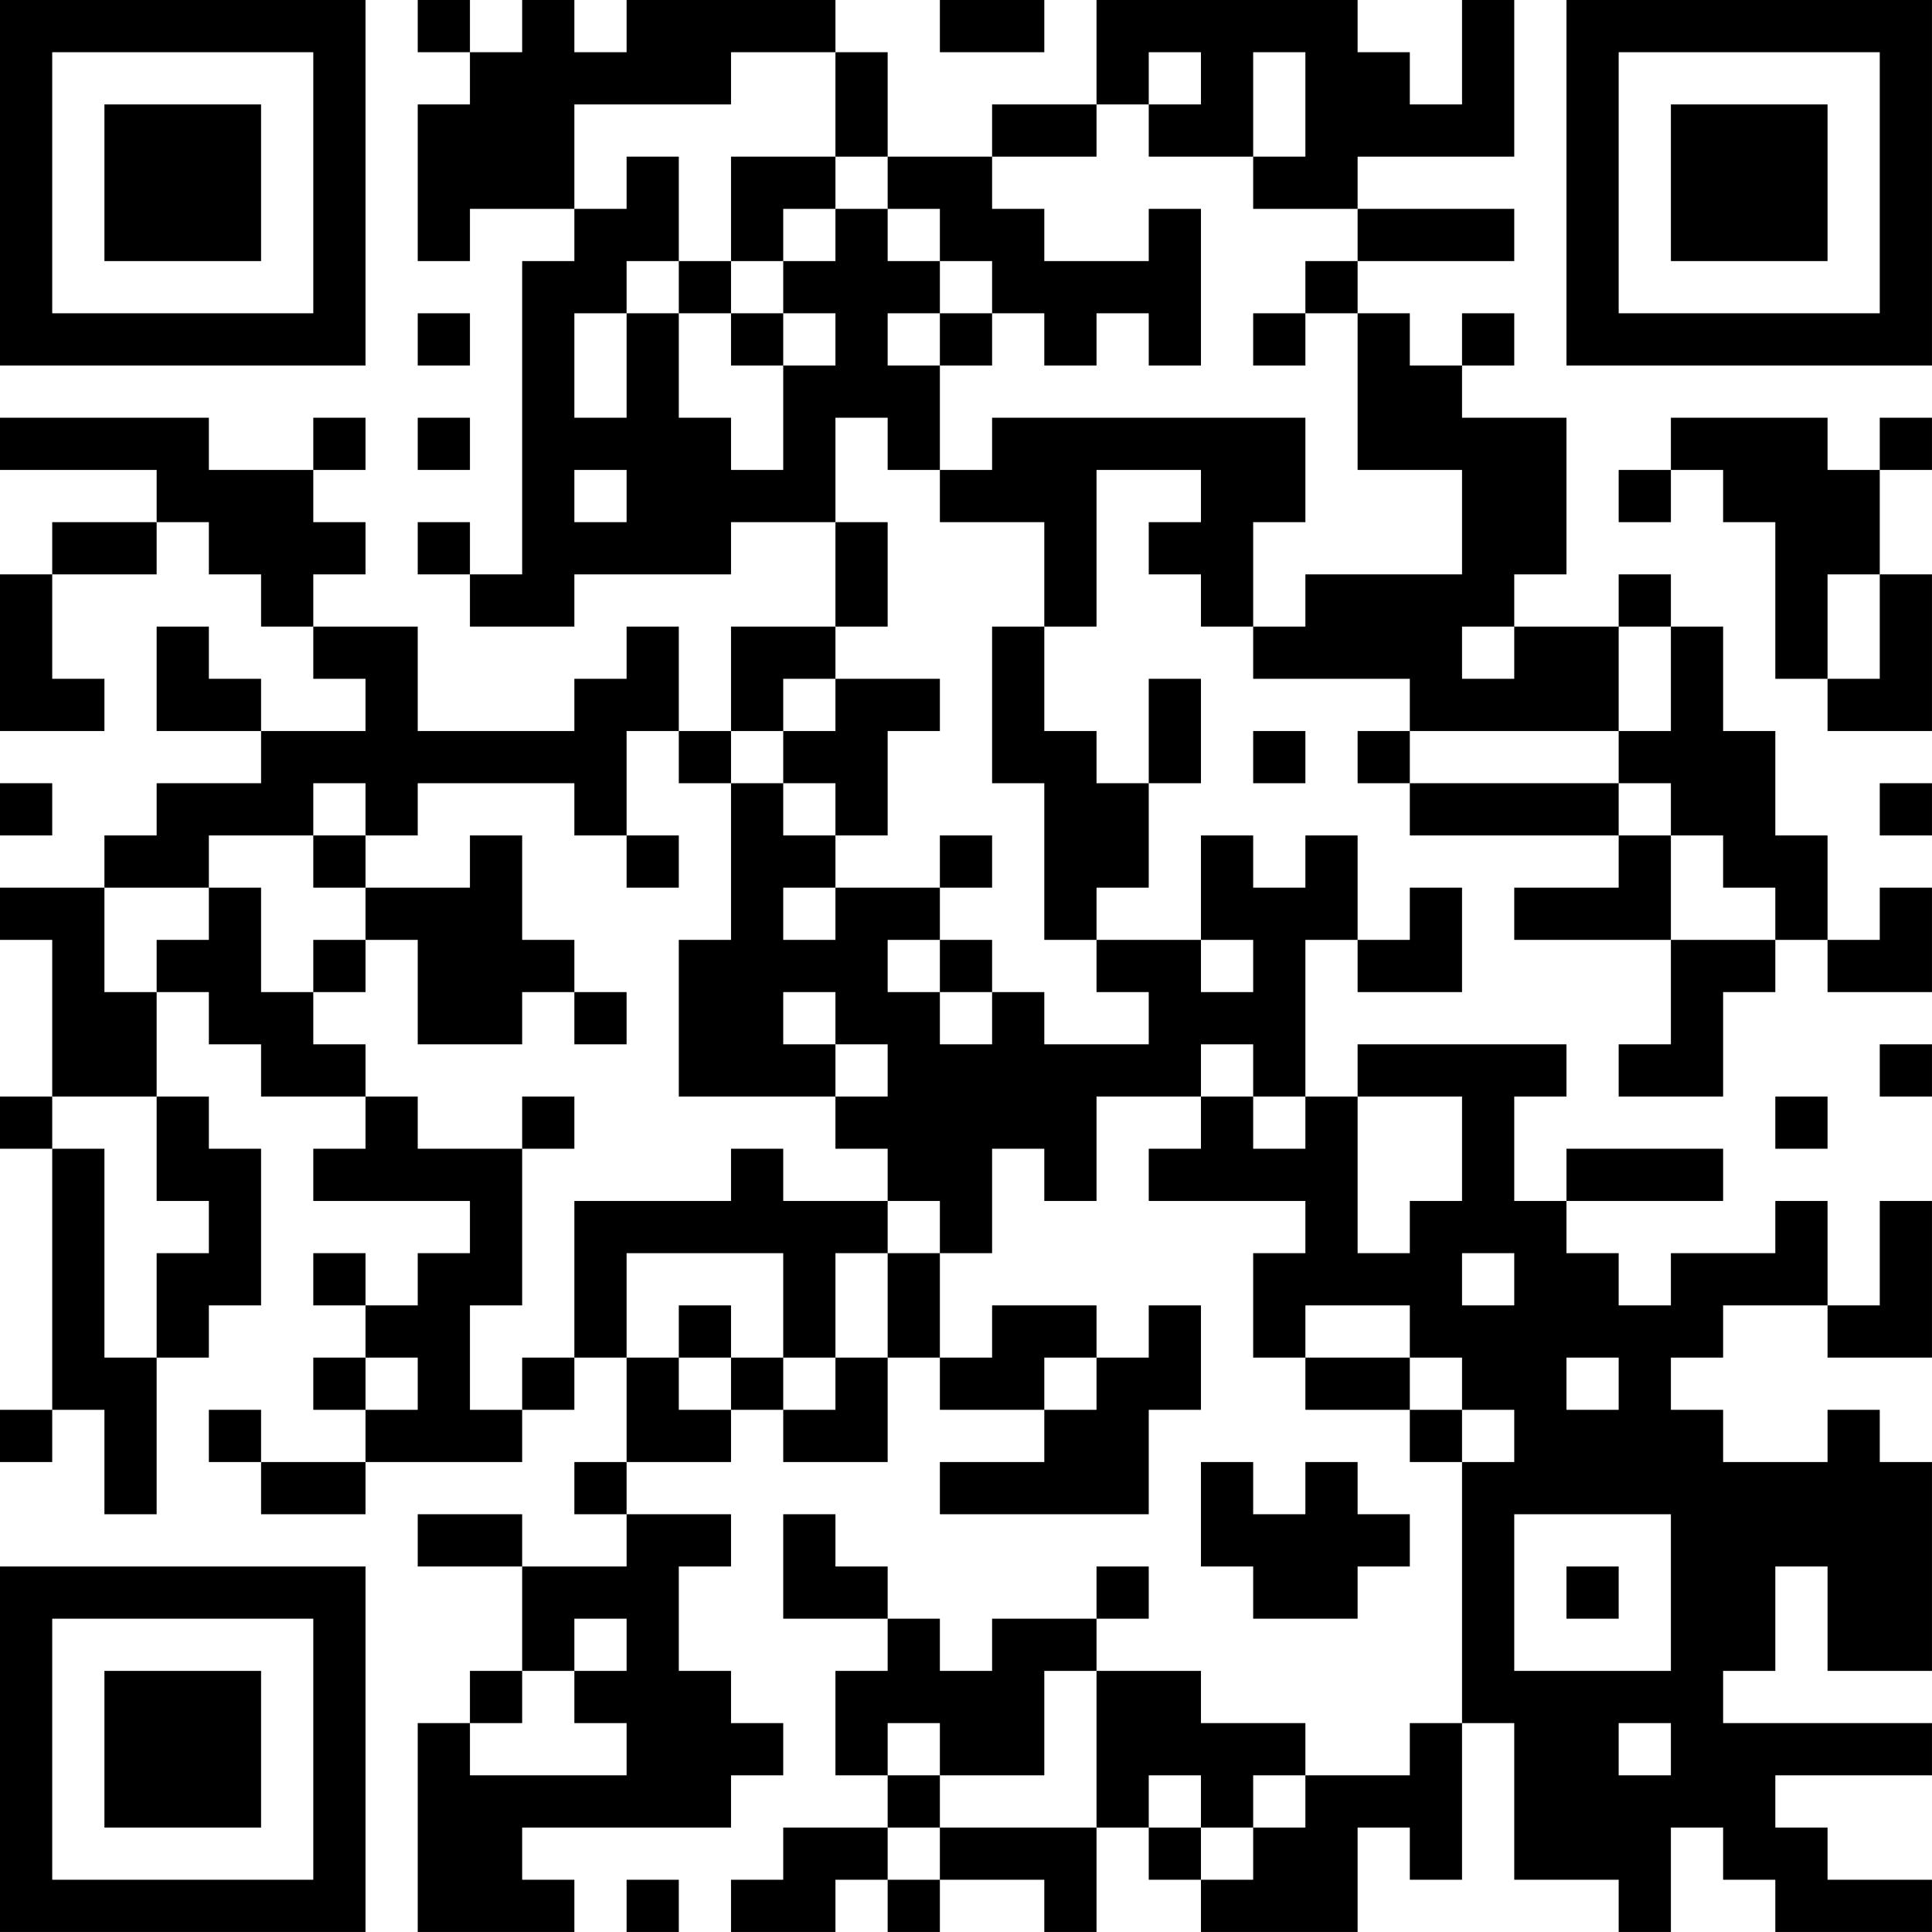
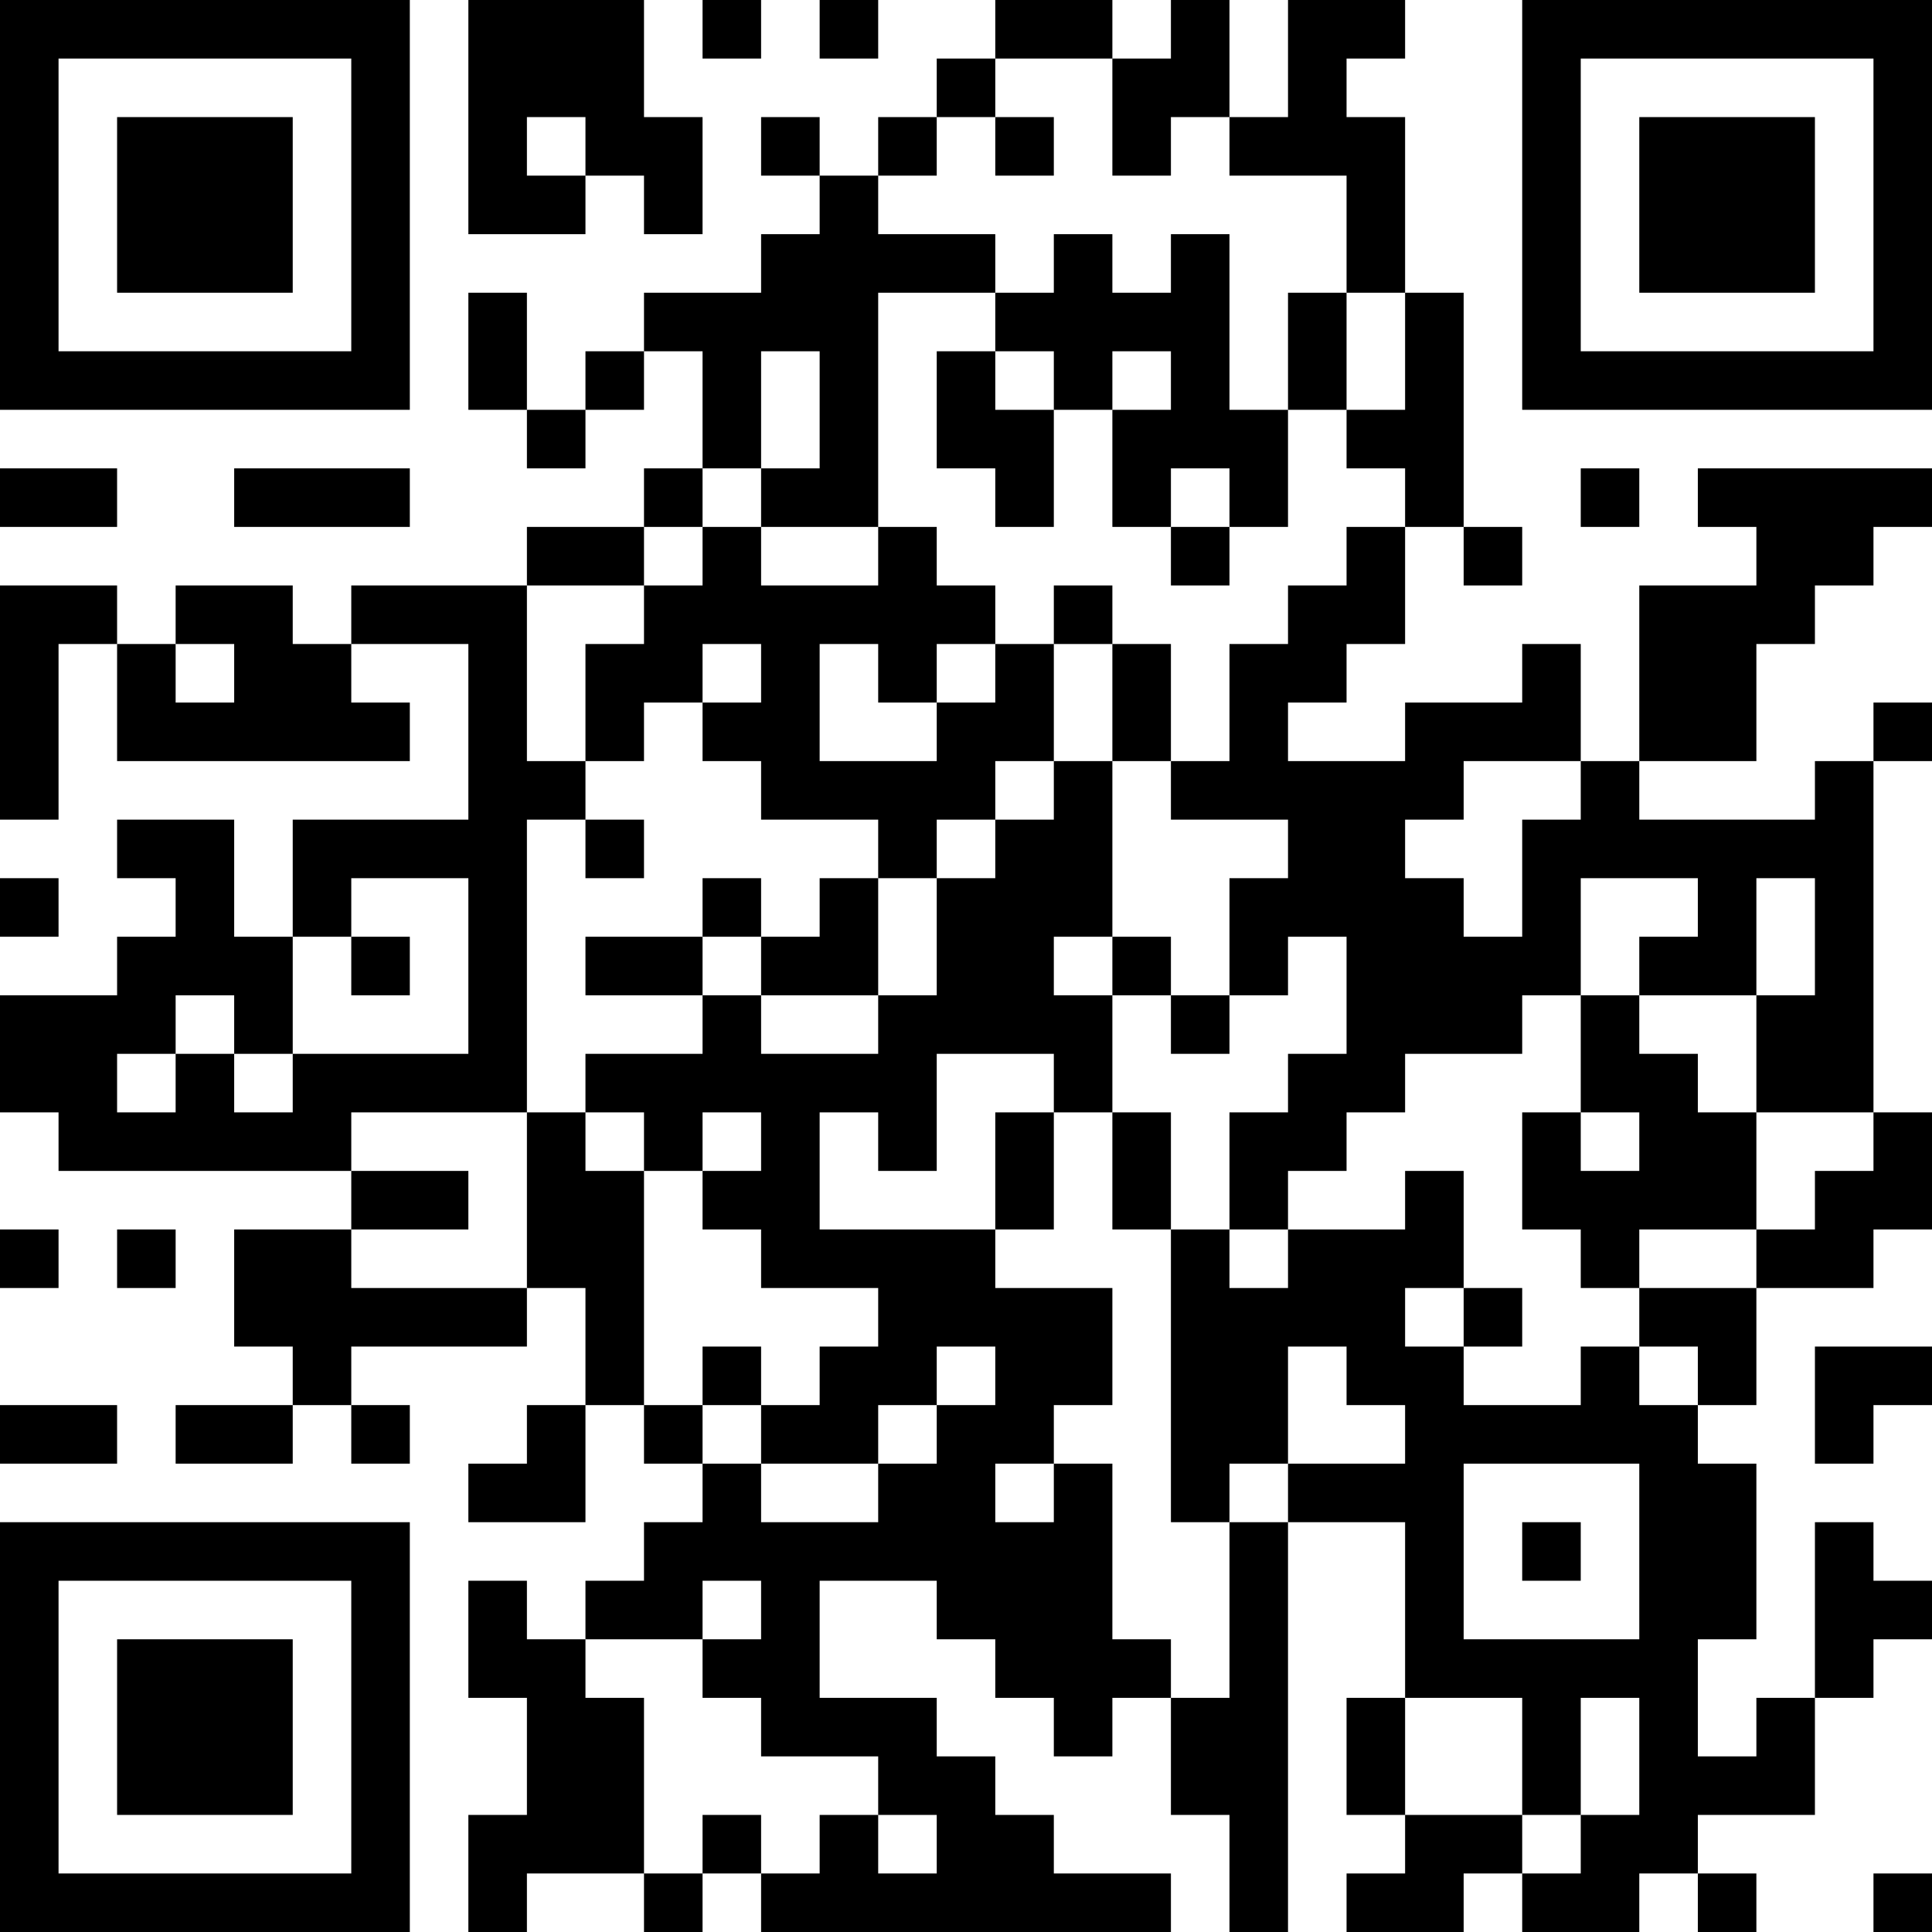
<svg xmlns="http://www.w3.org/2000/svg" version="1.1" width="300" height="300" viewBox="0 0 300 300">
  <rect x="0" y="0" width="300" height="300" fill="#ffffff" />
-   <g transform="scale(8.108)">
+   <g transform="scale(9.091)">
    <g transform="translate(0,0)">
-       <path fill-rule="evenodd" d="M8 0L8 1L9 1L9 2L8 2L8 5L9 5L9 4L11 4L11 5L10 5L10 11L9 11L9 10L8 10L8 11L9 11L9 12L11 12L11 11L14 11L14 10L16 10L16 12L14 12L14 14L13 14L13 12L12 12L12 13L11 13L11 14L8 14L8 12L6 12L6 11L7 11L7 10L6 10L6 9L7 9L7 8L6 8L6 9L4 9L4 8L0 8L0 9L3 9L3 10L1 10L1 11L0 11L0 14L2 14L2 13L1 13L1 11L3 11L3 10L4 10L4 11L5 11L5 12L6 12L6 13L7 13L7 14L5 14L5 13L4 13L4 12L3 12L3 14L5 14L5 15L3 15L3 16L2 16L2 17L0 17L0 18L1 18L1 21L0 21L0 22L1 22L1 27L0 27L0 28L1 28L1 27L2 27L2 29L3 29L3 26L4 26L4 25L5 25L5 22L4 22L4 21L3 21L3 19L4 19L4 20L5 20L5 21L7 21L7 22L6 22L6 23L9 23L9 24L8 24L8 25L7 25L7 24L6 24L6 25L7 25L7 26L6 26L6 27L7 27L7 28L5 28L5 27L4 27L4 28L5 28L5 29L7 29L7 28L10 28L10 27L11 27L11 26L12 26L12 28L11 28L11 29L12 29L12 30L10 30L10 29L8 29L8 30L10 30L10 32L9 32L9 33L8 33L8 37L11 37L11 36L10 36L10 35L14 35L14 34L15 34L15 33L14 33L14 32L13 32L13 30L14 30L14 29L12 29L12 28L14 28L14 27L15 27L15 28L17 28L17 26L18 26L18 27L20 27L20 28L18 28L18 29L22 29L22 27L23 27L23 25L22 25L22 26L21 26L21 25L19 25L19 26L18 26L18 24L19 24L19 22L20 22L20 23L21 23L21 21L23 21L23 22L22 22L22 23L25 23L25 24L24 24L24 26L25 26L25 27L27 27L27 28L28 28L28 33L27 33L27 34L25 34L25 33L23 33L23 32L21 32L21 31L22 31L22 30L21 30L21 31L19 31L19 32L18 32L18 31L17 31L17 30L16 30L16 29L15 29L15 31L17 31L17 32L16 32L16 34L17 34L17 35L15 35L15 36L14 36L14 37L16 37L16 36L17 36L17 37L18 37L18 36L20 36L20 37L21 37L21 35L22 35L22 36L23 36L23 37L26 37L26 35L27 35L27 36L28 36L28 33L29 33L29 36L31 36L31 37L32 37L32 35L33 35L33 36L34 36L34 37L37 37L37 36L35 36L35 35L34 35L34 34L37 34L37 33L33 33L33 32L34 32L34 30L35 30L35 32L37 32L37 28L36 28L36 27L35 27L35 28L33 28L33 27L32 27L32 26L33 26L33 25L35 25L35 26L37 26L37 23L36 23L36 25L35 25L35 23L34 23L34 24L32 24L32 25L31 25L31 24L30 24L30 23L33 23L33 22L30 22L30 23L29 23L29 21L30 21L30 20L26 20L26 21L25 21L25 18L26 18L26 19L28 19L28 17L27 17L27 18L26 18L26 16L25 16L25 17L24 17L24 16L23 16L23 18L21 18L21 17L22 17L22 15L23 15L23 13L22 13L22 15L21 15L21 14L20 14L20 12L21 12L21 9L23 9L23 10L22 10L22 11L23 11L23 12L24 12L24 13L27 13L27 14L26 14L26 15L27 15L27 16L31 16L31 17L29 17L29 18L32 18L32 20L31 20L31 21L33 21L33 19L34 19L34 18L35 18L35 19L37 19L37 17L36 17L36 18L35 18L35 16L34 16L34 14L33 14L33 12L32 12L32 11L31 11L31 12L29 12L29 11L30 11L30 8L28 8L28 7L29 7L29 6L28 6L28 7L27 7L27 6L26 6L26 5L29 5L29 4L26 4L26 3L29 3L29 0L28 0L28 2L27 2L27 1L26 1L26 0L21 0L21 2L19 2L19 3L17 3L17 1L16 1L16 0L12 0L12 1L11 1L11 0L10 0L10 1L9 1L9 0ZM18 0L18 1L20 1L20 0ZM14 1L14 2L11 2L11 4L12 4L12 3L13 3L13 5L12 5L12 6L11 6L11 8L12 8L12 6L13 6L13 8L14 8L14 9L15 9L15 7L16 7L16 6L15 6L15 5L16 5L16 4L17 4L17 5L18 5L18 6L17 6L17 7L18 7L18 9L17 9L17 8L16 8L16 10L17 10L17 12L16 12L16 13L15 13L15 14L14 14L14 15L13 15L13 14L12 14L12 16L11 16L11 15L8 15L8 16L7 16L7 15L6 15L6 16L4 16L4 17L2 17L2 19L3 19L3 18L4 18L4 17L5 17L5 19L6 19L6 20L7 20L7 21L8 21L8 22L10 22L10 25L9 25L9 27L10 27L10 26L11 26L11 23L14 23L14 22L15 22L15 23L17 23L17 24L16 24L16 26L15 26L15 24L12 24L12 26L13 26L13 27L14 27L14 26L15 26L15 27L16 27L16 26L17 26L17 24L18 24L18 23L17 23L17 22L16 22L16 21L17 21L17 20L16 20L16 19L15 19L15 20L16 20L16 21L13 21L13 18L14 18L14 15L15 15L15 16L16 16L16 17L15 17L15 18L16 18L16 17L18 17L18 18L17 18L17 19L18 19L18 20L19 20L19 19L20 19L20 20L22 20L22 19L21 19L21 18L20 18L20 15L19 15L19 12L20 12L20 10L18 10L18 9L19 9L19 8L25 8L25 10L24 10L24 12L25 12L25 11L28 11L28 9L26 9L26 6L25 6L25 5L26 5L26 4L24 4L24 3L25 3L25 1L24 1L24 3L22 3L22 2L23 2L23 1L22 1L22 2L21 2L21 3L19 3L19 4L20 4L20 5L22 5L22 4L23 4L23 7L22 7L22 6L21 6L21 7L20 7L20 6L19 6L19 5L18 5L18 4L17 4L17 3L16 3L16 1ZM14 3L14 5L13 5L13 6L14 6L14 7L15 7L15 6L14 6L14 5L15 5L15 4L16 4L16 3ZM8 6L8 7L9 7L9 6ZM18 6L18 7L19 7L19 6ZM24 6L24 7L25 7L25 6ZM8 8L8 9L9 9L9 8ZM32 8L32 9L31 9L31 10L32 10L32 9L33 9L33 10L34 10L34 13L35 13L35 14L37 14L37 11L36 11L36 9L37 9L37 8L36 8L36 9L35 9L35 8ZM11 9L11 10L12 10L12 9ZM35 11L35 13L36 13L36 11ZM28 12L28 13L29 13L29 12ZM31 12L31 14L27 14L27 15L31 15L31 16L32 16L32 18L34 18L34 17L33 17L33 16L32 16L32 15L31 15L31 14L32 14L32 12ZM16 13L16 14L15 14L15 15L16 15L16 16L17 16L17 14L18 14L18 13ZM24 14L24 15L25 15L25 14ZM0 15L0 16L1 16L1 15ZM36 15L36 16L37 16L37 15ZM6 16L6 17L7 17L7 18L6 18L6 19L7 19L7 18L8 18L8 20L10 20L10 19L11 19L11 20L12 20L12 19L11 19L11 18L10 18L10 16L9 16L9 17L7 17L7 16ZM12 16L12 17L13 17L13 16ZM18 16L18 17L19 17L19 16ZM18 18L18 19L19 19L19 18ZM23 18L23 19L24 19L24 18ZM23 20L23 21L24 21L24 22L25 22L25 21L24 21L24 20ZM36 20L36 21L37 21L37 20ZM1 21L1 22L2 22L2 26L3 26L3 24L4 24L4 23L3 23L3 21ZM10 21L10 22L11 22L11 21ZM26 21L26 24L27 24L27 23L28 23L28 21ZM34 21L34 22L35 22L35 21ZM28 24L28 25L29 25L29 24ZM13 25L13 26L14 26L14 25ZM25 25L25 26L27 26L27 27L28 27L28 28L29 28L29 27L28 27L28 26L27 26L27 25ZM7 26L7 27L8 27L8 26ZM20 26L20 27L21 27L21 26ZM30 26L30 27L31 27L31 26ZM23 28L23 30L24 30L24 31L26 31L26 30L27 30L27 29L26 29L26 28L25 28L25 29L24 29L24 28ZM29 29L29 32L32 32L32 29ZM30 30L30 31L31 31L31 30ZM11 31L11 32L10 32L10 33L9 33L9 34L12 34L12 33L11 33L11 32L12 32L12 31ZM20 32L20 34L18 34L18 33L17 33L17 34L18 34L18 35L17 35L17 36L18 36L18 35L21 35L21 32ZM31 33L31 34L32 34L32 33ZM22 34L22 35L23 35L23 36L24 36L24 35L25 35L25 34L24 34L24 35L23 35L23 34ZM12 36L12 37L13 37L13 36ZM0 0L0 7L7 7L7 0ZM1 1L1 6L6 6L6 1ZM2 2L2 5L5 5L5 2ZM30 0L30 7L37 7L37 0ZM31 1L31 6L36 6L36 1ZM32 2L32 5L35 5L35 2ZM0 30L0 37L7 37L7 30ZM1 31L1 36L6 36L6 31ZM2 32L2 35L5 35L5 32Z" fill="#000000" />
+       <path fill-rule="evenodd" d="M8 0L8 4L10 4L10 3L11 3L11 4L12 4L12 2L11 2L11 0ZM12 0L12 1L13 1L13 0ZM14 0L14 1L15 1L15 0ZM17 0L17 1L16 1L16 2L15 2L15 3L14 3L14 2L13 2L13 3L14 3L14 4L13 4L13 5L11 5L11 6L10 6L10 7L9 7L9 5L8 5L8 7L9 7L9 8L10 8L10 7L11 7L11 6L12 6L12 8L11 8L11 9L9 9L9 10L6 10L6 11L5 11L5 10L3 10L3 11L2 11L2 10L0 10L0 14L1 14L1 11L2 11L2 13L7 13L7 12L6 12L6 11L8 11L8 14L5 14L5 16L4 16L4 14L2 14L2 15L3 15L3 16L2 16L2 17L0 17L0 19L1 19L1 20L6 20L6 21L4 21L4 23L5 23L5 24L3 24L3 25L5 25L5 24L6 24L6 25L7 25L7 24L6 24L6 23L9 23L9 22L10 22L10 24L9 24L9 25L8 25L8 26L10 26L10 24L11 24L11 25L12 25L12 26L11 26L11 27L10 27L10 28L9 28L9 27L8 27L8 29L9 29L9 31L8 31L8 33L9 33L9 32L11 32L11 33L12 33L12 32L13 32L13 33L20 33L20 32L18 32L18 31L17 31L17 30L16 30L16 29L14 29L14 27L16 27L16 28L17 28L17 29L18 29L18 30L19 30L19 29L20 29L20 31L21 31L21 33L22 33L22 26L24 26L24 29L23 29L23 31L24 31L24 32L23 32L23 33L25 33L25 32L26 32L26 33L28 33L28 32L29 32L29 33L30 33L30 32L29 32L29 31L31 31L31 29L32 29L32 28L33 28L33 27L32 27L32 26L31 26L31 29L30 29L30 30L29 30L29 28L30 28L30 25L29 25L29 24L30 24L30 22L32 22L32 21L33 21L33 19L32 19L32 13L33 13L33 12L32 12L32 13L31 13L31 14L28 14L28 13L30 13L30 11L31 11L31 10L32 10L32 9L33 9L33 8L29 8L29 9L30 9L30 10L28 10L28 13L27 13L27 11L26 11L26 12L24 12L24 13L22 13L22 12L23 12L23 11L24 11L24 9L25 9L25 10L26 10L26 9L25 9L25 5L24 5L24 2L23 2L23 1L24 1L24 0L22 0L22 2L21 2L21 0L20 0L20 1L19 1L19 0ZM17 1L17 2L16 2L16 3L15 3L15 4L17 4L17 5L15 5L15 9L13 9L13 8L14 8L14 6L13 6L13 8L12 8L12 9L11 9L11 10L9 10L9 13L10 13L10 14L9 14L9 19L6 19L6 20L8 20L8 21L6 21L6 22L9 22L9 19L10 19L10 20L11 20L11 24L12 24L12 25L13 25L13 26L15 26L15 25L16 25L16 24L17 24L17 23L16 23L16 24L15 24L15 25L13 25L13 24L14 24L14 23L15 23L15 22L13 22L13 21L12 21L12 20L13 20L13 19L12 19L12 20L11 20L11 19L10 19L10 18L12 18L12 17L13 17L13 18L15 18L15 17L16 17L16 15L17 15L17 14L18 14L18 13L19 13L19 16L18 16L18 17L19 17L19 19L18 19L18 18L16 18L16 20L15 20L15 19L14 19L14 21L17 21L17 22L19 22L19 24L18 24L18 25L17 25L17 26L18 26L18 25L19 25L19 28L20 28L20 29L21 29L21 26L22 26L22 25L24 25L24 24L23 24L23 23L22 23L22 25L21 25L21 26L20 26L20 21L21 21L21 22L22 22L22 21L24 21L24 20L25 20L25 22L24 22L24 23L25 23L25 24L27 24L27 23L28 23L28 24L29 24L29 23L28 23L28 22L30 22L30 21L31 21L31 20L32 20L32 19L30 19L30 17L31 17L31 15L30 15L30 17L28 17L28 16L29 16L29 15L27 15L27 17L26 17L26 18L24 18L24 19L23 19L23 20L22 20L22 21L21 21L21 19L22 19L22 18L23 18L23 16L22 16L22 17L21 17L21 15L22 15L22 14L20 14L20 13L21 13L21 11L22 11L22 10L23 10L23 9L24 9L24 8L23 8L23 7L24 7L24 5L23 5L23 3L21 3L21 2L20 2L20 3L19 3L19 1ZM9 2L9 3L10 3L10 2ZM17 2L17 3L18 3L18 2ZM18 4L18 5L17 5L17 6L16 6L16 8L17 8L17 9L18 9L18 7L19 7L19 9L20 9L20 10L21 10L21 9L22 9L22 7L23 7L23 5L22 5L22 7L21 7L21 4L20 4L20 5L19 5L19 4ZM17 6L17 7L18 7L18 6ZM19 6L19 7L20 7L20 6ZM0 8L0 9L2 9L2 8ZM4 8L4 9L7 9L7 8ZM20 8L20 9L21 9L21 8ZM27 8L27 9L28 9L28 8ZM12 9L12 10L11 10L11 11L10 11L10 13L11 13L11 12L12 12L12 13L13 13L13 14L15 14L15 15L14 15L14 16L13 16L13 15L12 15L12 16L10 16L10 17L12 17L12 16L13 16L13 17L15 17L15 15L16 15L16 14L17 14L17 13L18 13L18 11L19 11L19 13L20 13L20 11L19 11L19 10L18 10L18 11L17 11L17 10L16 10L16 9L15 9L15 10L13 10L13 9ZM3 11L3 12L4 12L4 11ZM12 11L12 12L13 12L13 11ZM14 11L14 13L16 13L16 12L17 12L17 11L16 11L16 12L15 12L15 11ZM25 13L25 14L24 14L24 15L25 15L25 16L26 16L26 14L27 14L27 13ZM10 14L10 15L11 15L11 14ZM0 15L0 16L1 16L1 15ZM6 15L6 16L5 16L5 18L4 18L4 17L3 17L3 18L2 18L2 19L3 19L3 18L4 18L4 19L5 19L5 18L8 18L8 15ZM6 16L6 17L7 17L7 16ZM19 16L19 17L20 17L20 18L21 18L21 17L20 17L20 16ZM27 17L27 19L26 19L26 21L27 21L27 22L28 22L28 21L30 21L30 19L29 19L29 18L28 18L28 17ZM17 19L17 21L18 21L18 19ZM19 19L19 21L20 21L20 19ZM27 19L27 20L28 20L28 19ZM0 21L0 22L1 22L1 21ZM2 21L2 22L3 22L3 21ZM25 22L25 23L26 23L26 22ZM12 23L12 24L13 24L13 23ZM31 23L31 25L32 25L32 24L33 24L33 23ZM0 24L0 25L2 25L2 24ZM25 25L25 28L28 28L28 25ZM26 26L26 27L27 27L27 26ZM12 27L12 28L10 28L10 29L11 29L11 32L12 32L12 31L13 31L13 32L14 32L14 31L15 31L15 32L16 32L16 31L15 31L15 30L13 30L13 29L12 29L12 28L13 28L13 27ZM24 29L24 31L26 31L26 32L27 32L27 31L28 31L28 29L27 29L27 31L26 31L26 29ZM32 32L32 33L33 33L33 32ZM0 0L0 7L7 7L7 0ZM1 1L1 6L6 6L6 1ZM2 2L2 5L5 5L5 2ZM26 0L26 7L33 7L33 0ZM27 1L27 6L32 6L32 1ZM28 2L28 5L31 5L31 2ZM0 26L0 33L7 33L7 26ZM1 27L1 32L6 32L6 27ZM2 28L2 31L5 31L5 28Z" fill="#000000" />
    </g>
  </g>
</svg>
